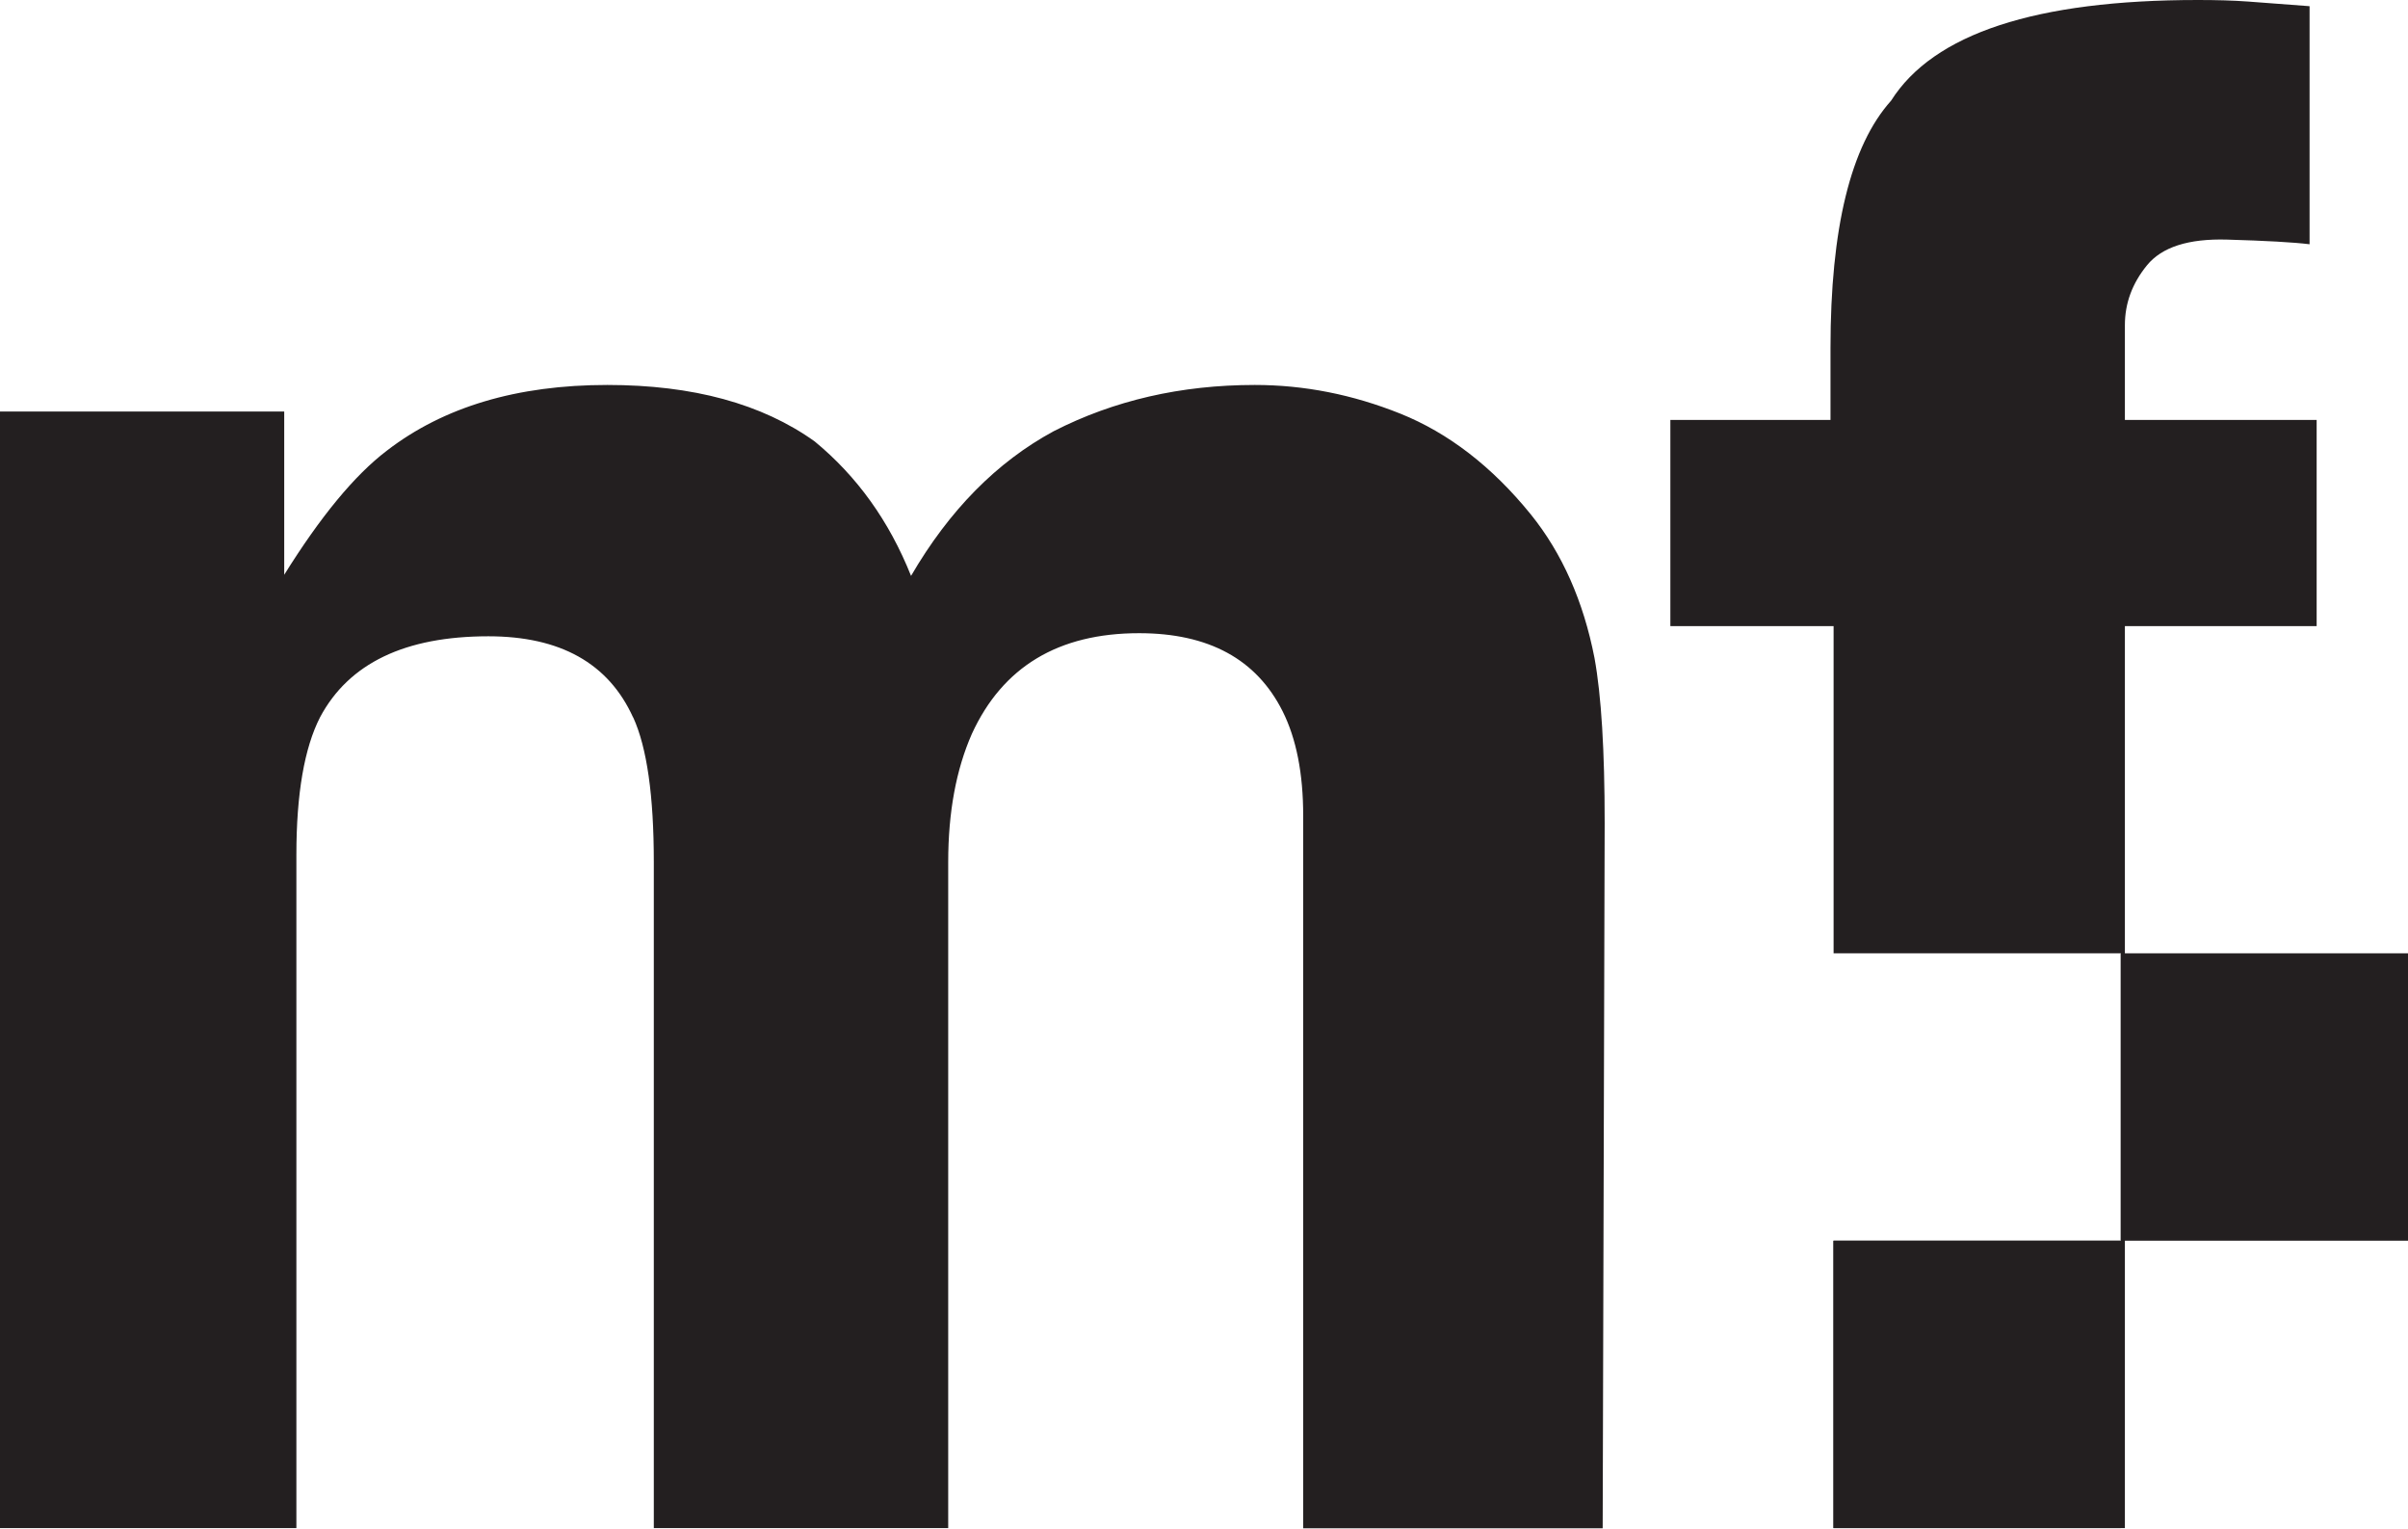
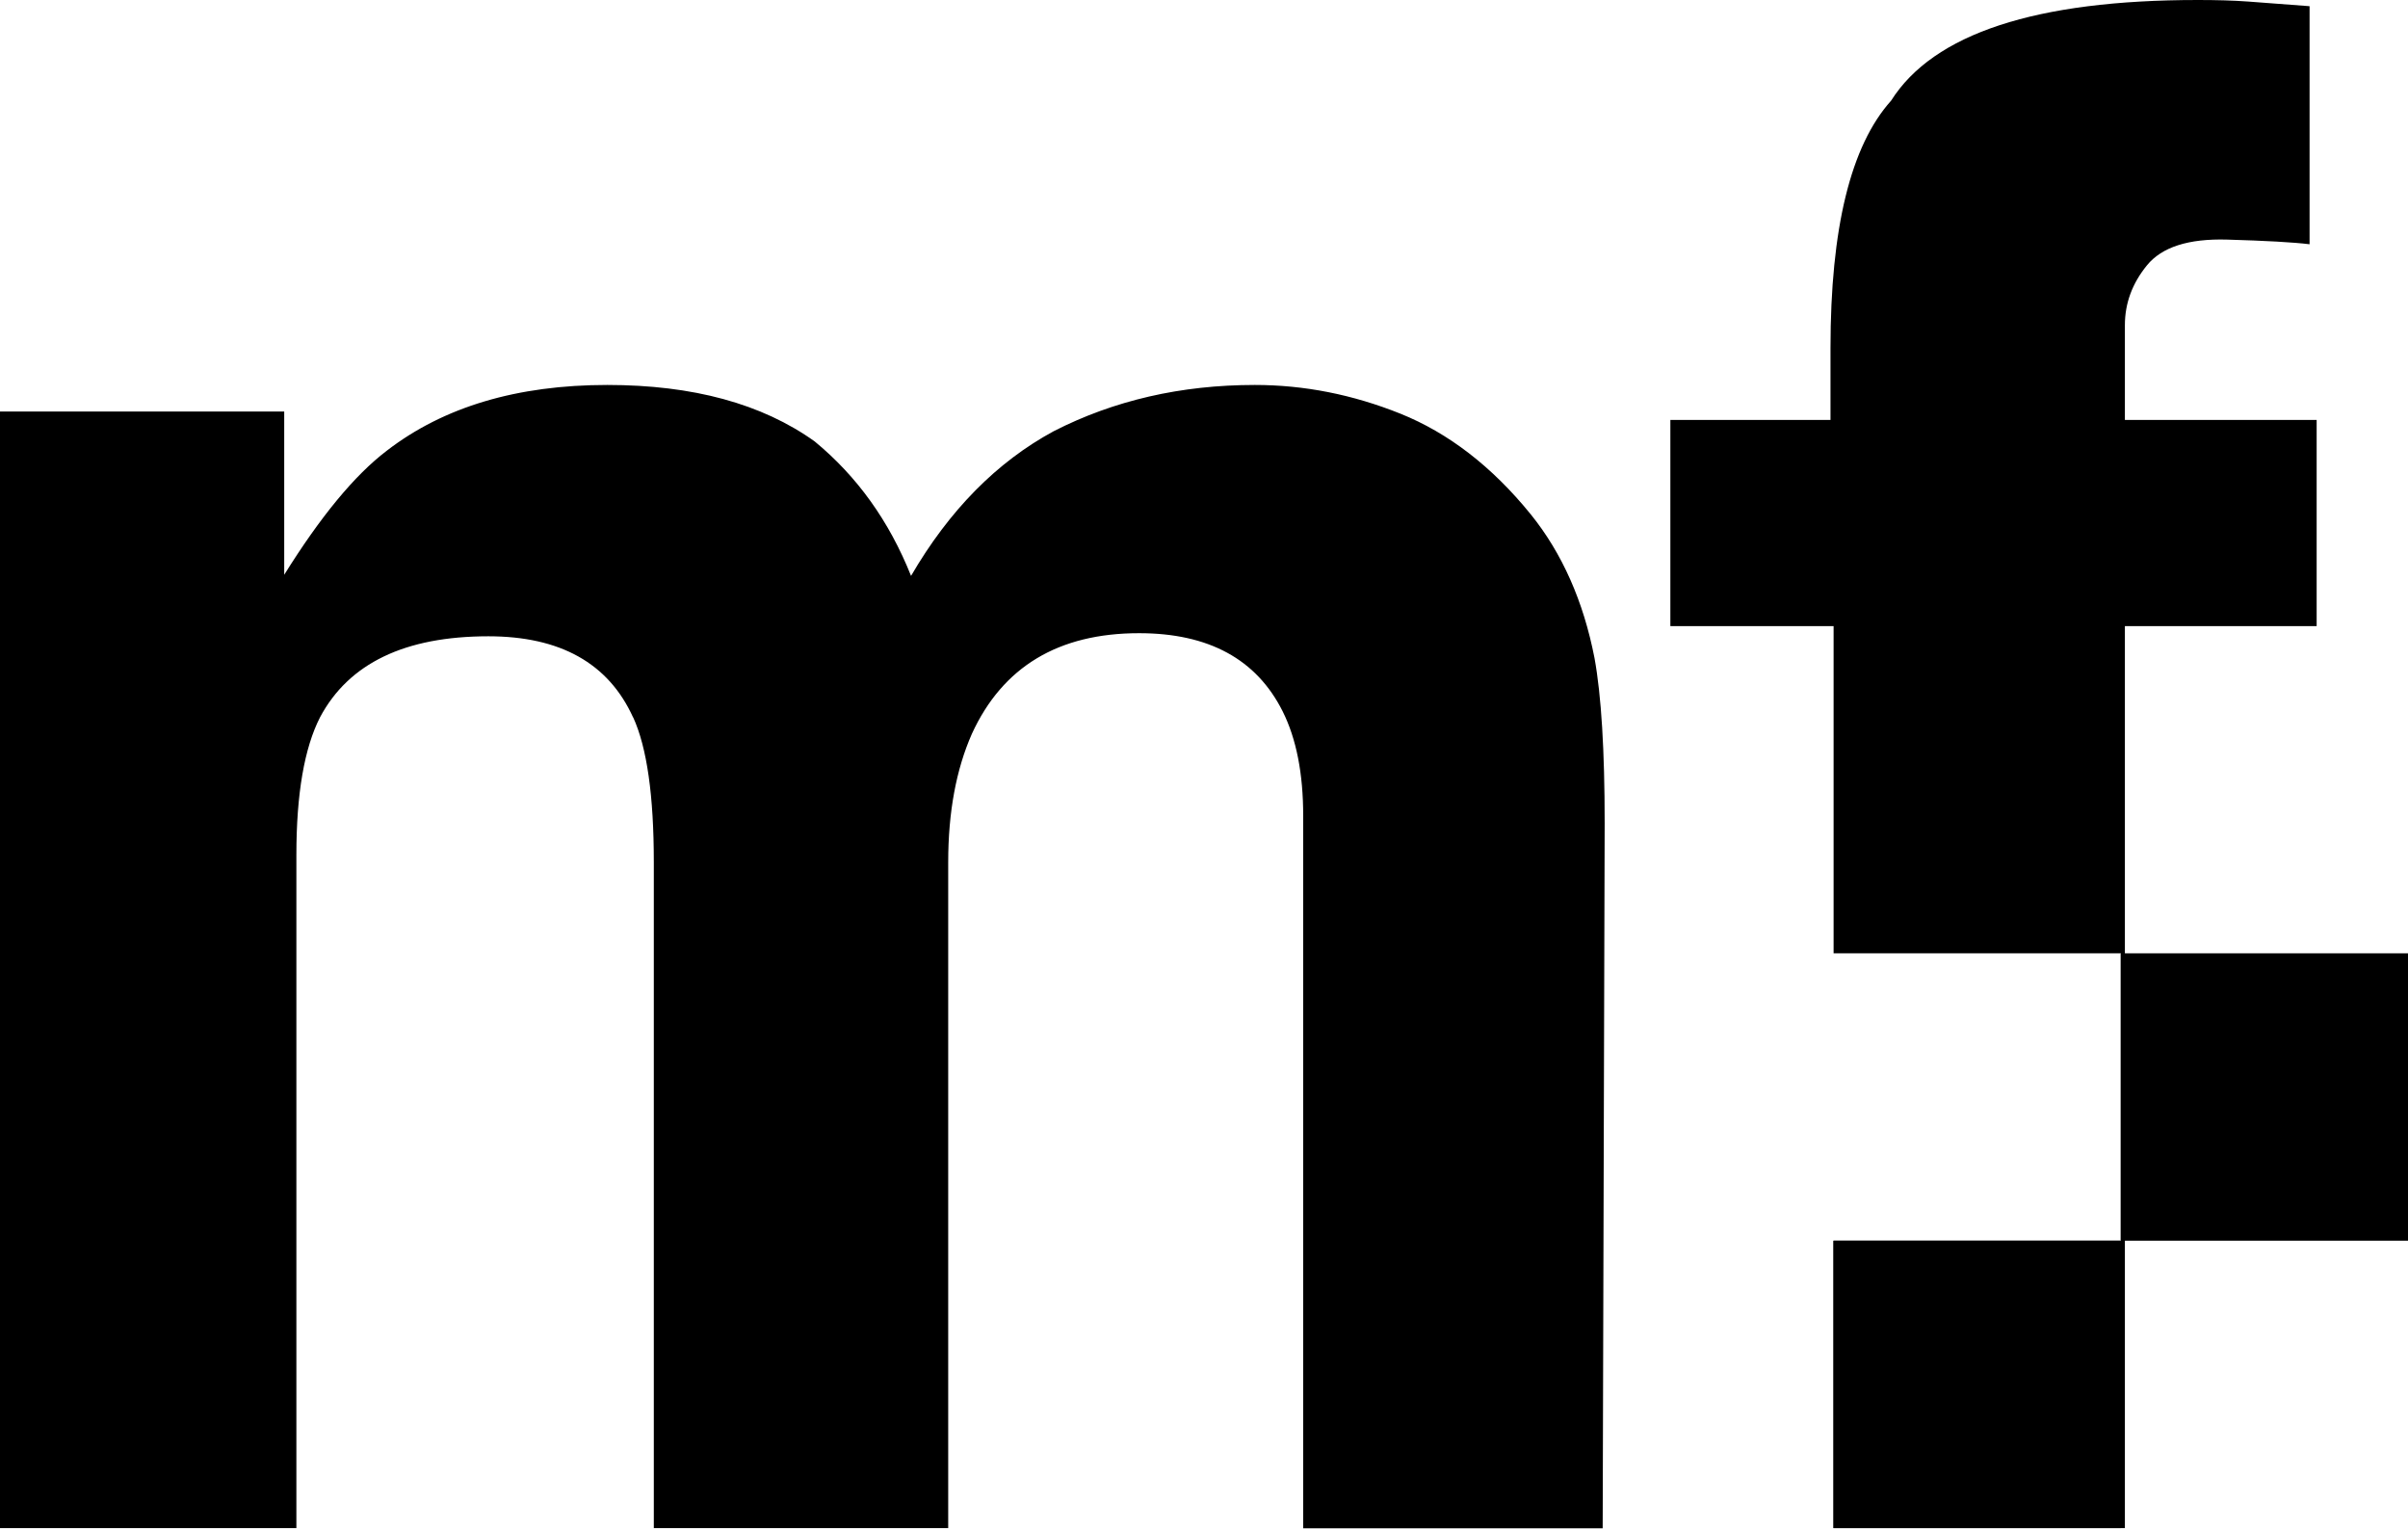
- <svg xmlns="http://www.w3.org/2000/svg" id="Layer_1" viewBox="0 0 108.87 69.07">
+ <svg xmlns="http://www.w3.org/2000/svg" id="site-logo-svg" viewBox="0 0 108.87 69.07">
  <defs>
-     <style>.cls-1{fill:#231f20;}</style>
+     <style>.cls-1{fill:currentColor;}</style>
  </defs>
  <path class="cls-1" d="M28.62,32.42c-1.11-2.44-3.29-3.66-6.54-3.66-3.77,0-6.31,1.22-7.61,3.66-.71,1.39-1.07,3.46-1.07,6.22v30.43H0V18.6H12.85v7.38c1.64-2.63,3.18-4.5,4.64-5.61,2.57-1.98,5.89-2.97,9.97-2.97,3.87,0,6.99,.85,9.37,2.55,1.92,1.58,3.37,3.6,4.36,6.08,1.73-2.97,3.88-5.15,6.45-6.54,2.72-1.39,5.75-2.09,9.09-2.09,2.23,0,4.42,.43,6.59,1.3,2.16,.87,4.13,2.38,5.89,4.55,1.42,1.76,2.38,3.93,2.88,6.49,.31,1.7,.46,4.19,.46,7.47l-.09,31.87h-13.54V36.88c0-1.92-.31-3.49-.93-4.73-1.18-2.35-3.34-3.53-6.49-3.53-3.65,0-6.17,1.52-7.56,4.55-.71,1.61-1.07,3.54-1.07,5.8v30.1h-13.31v-30.1c0-3-.31-5.18-.93-6.54Z" />
  <rect class="cls-1" x="82.89" y="56.08" width="12.99" height="12.99" />
  <rect class="cls-1" x="95.88" y="43.09" width="12.99" height="12.99" />
  <path class="cls-1" d="M96.07,18.97v-4.27c0-.99,.33-1.89,1-2.71,.67-.82,1.87-1.21,3.62-1.16,1.75,.05,2.99,.12,3.73,.21V.28c-1.18-.09-2.1-.16-2.78-.21-.68-.05-1.44-.07-2.27-.07-7.33,0-11.95,1.52-13.87,4.55-1.83,2.04-2.74,5.77-2.74,11.18v3.25h-7.24v9.32h7.38v14.79h12.99v12.99h-12.99v12.99h13.17V28.3h8.67v-9.32h-8.67Z" />
</svg>
